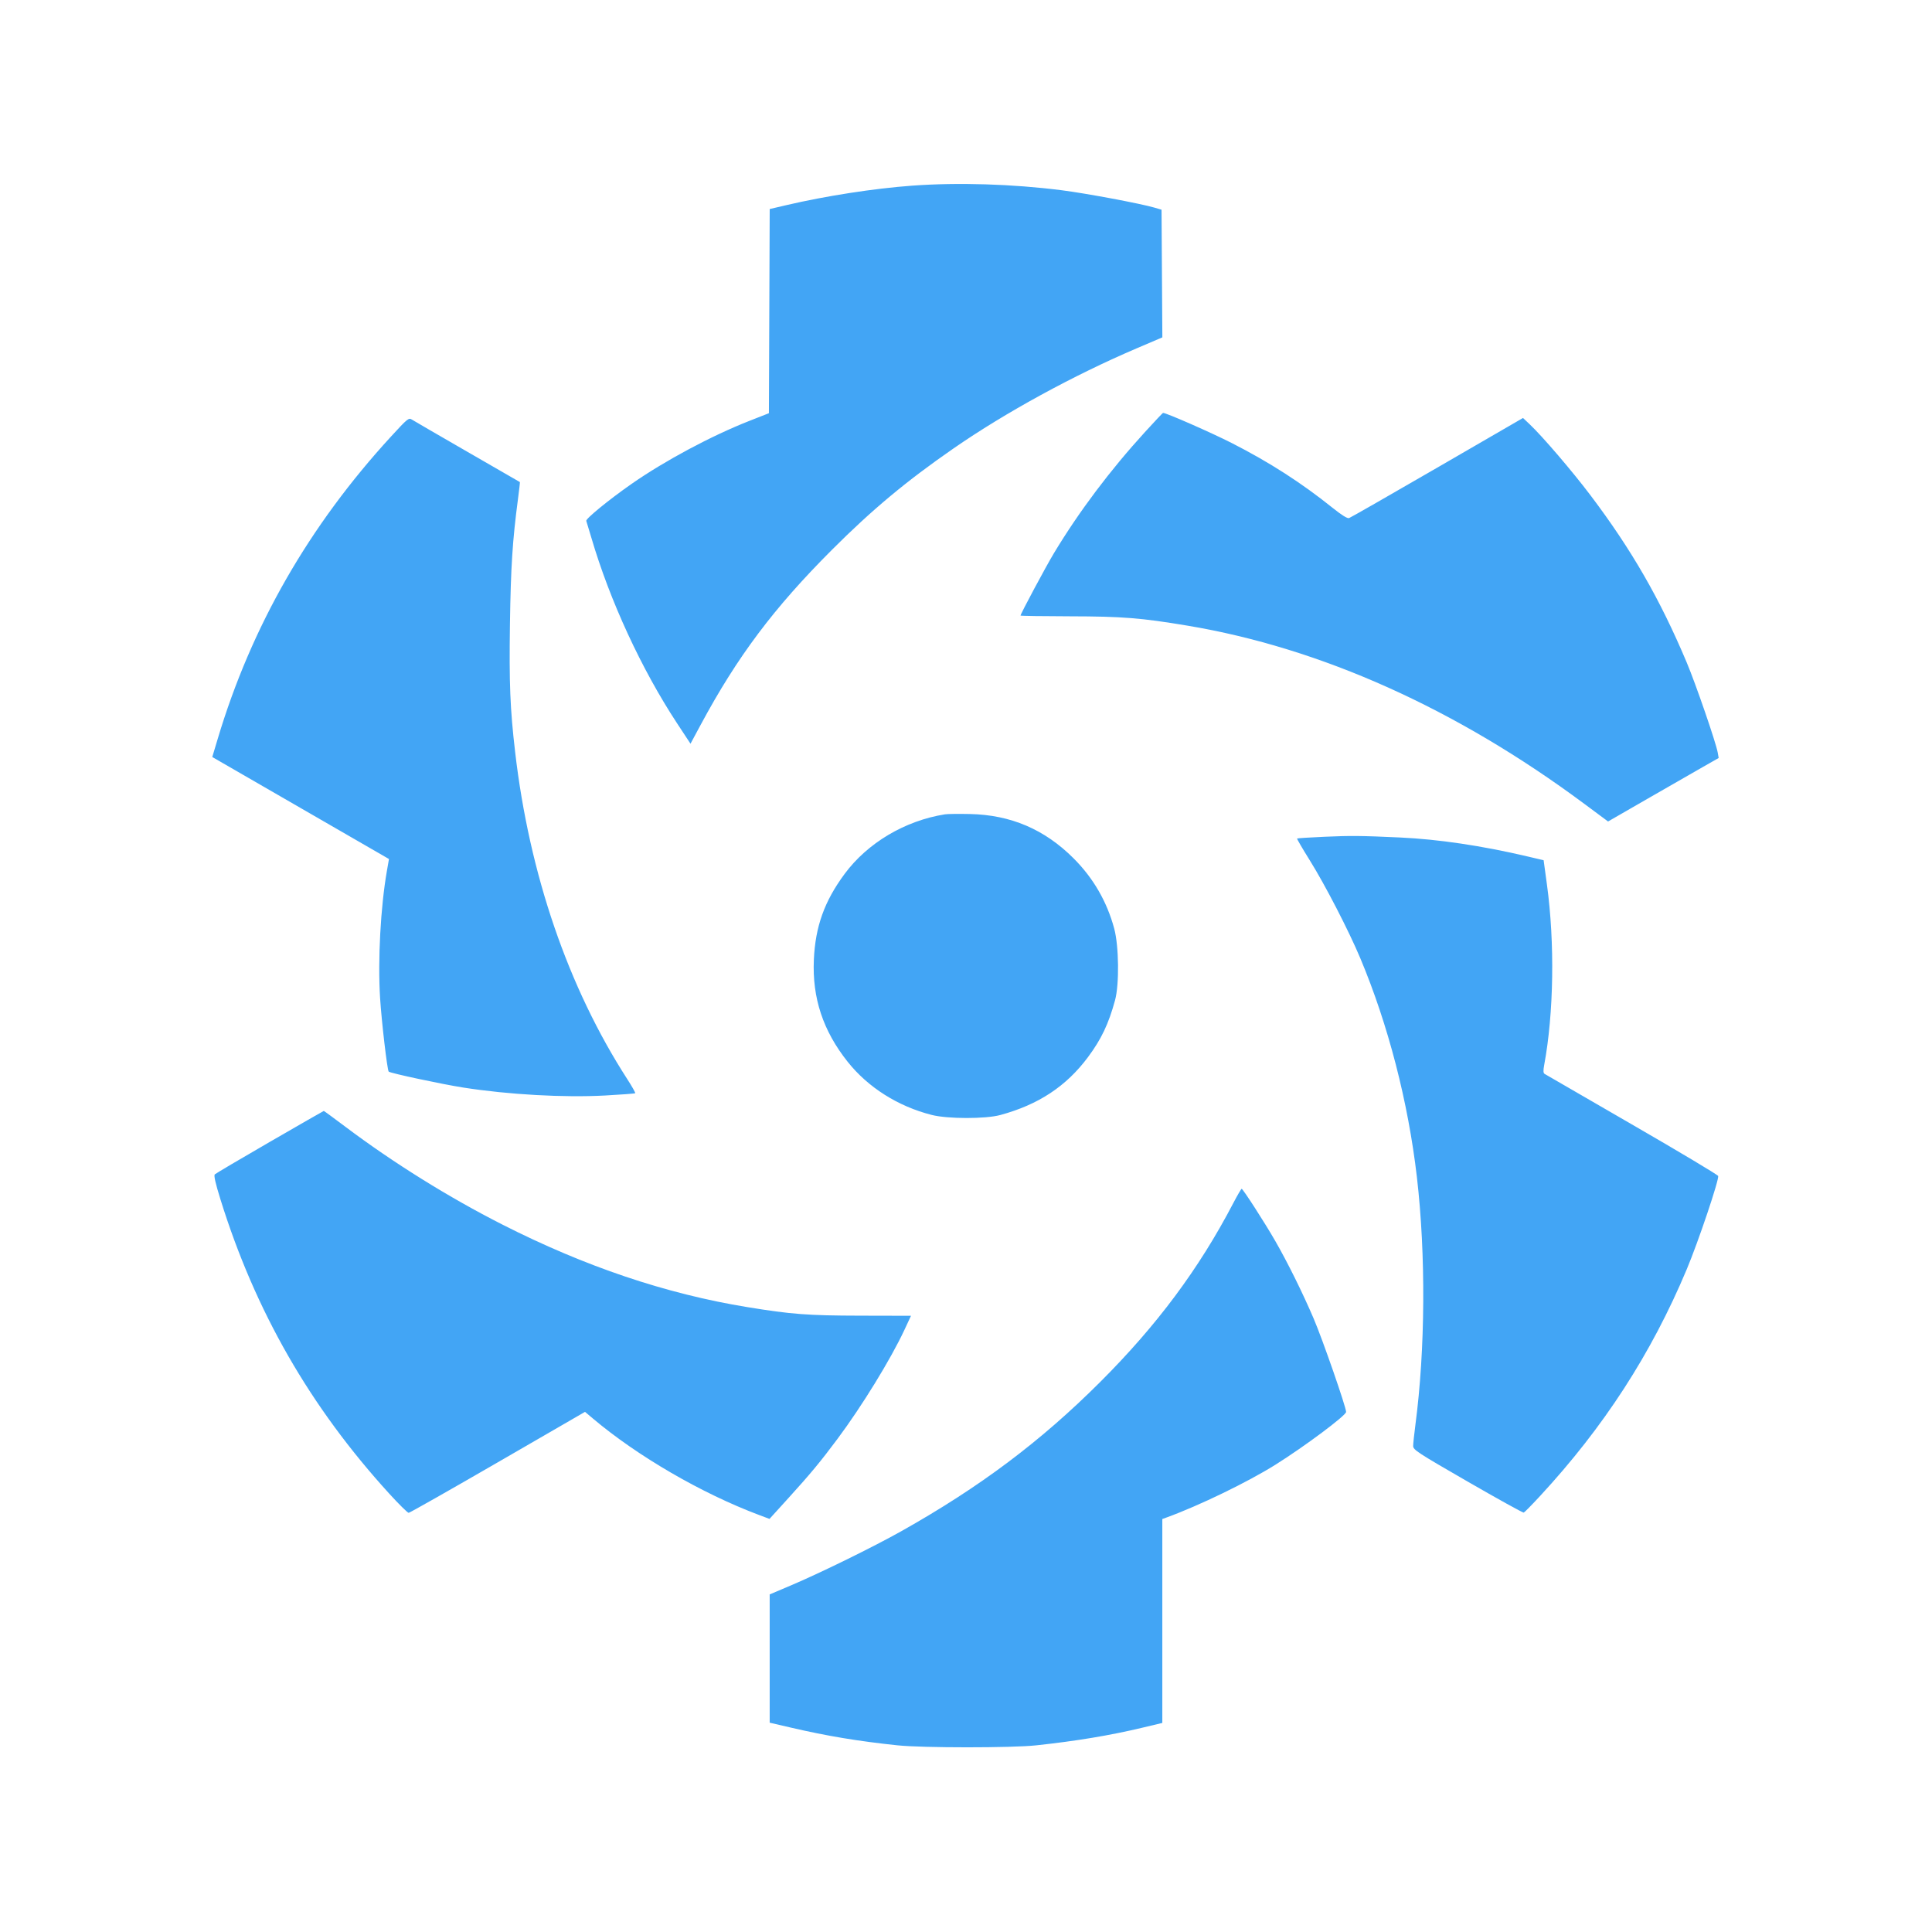
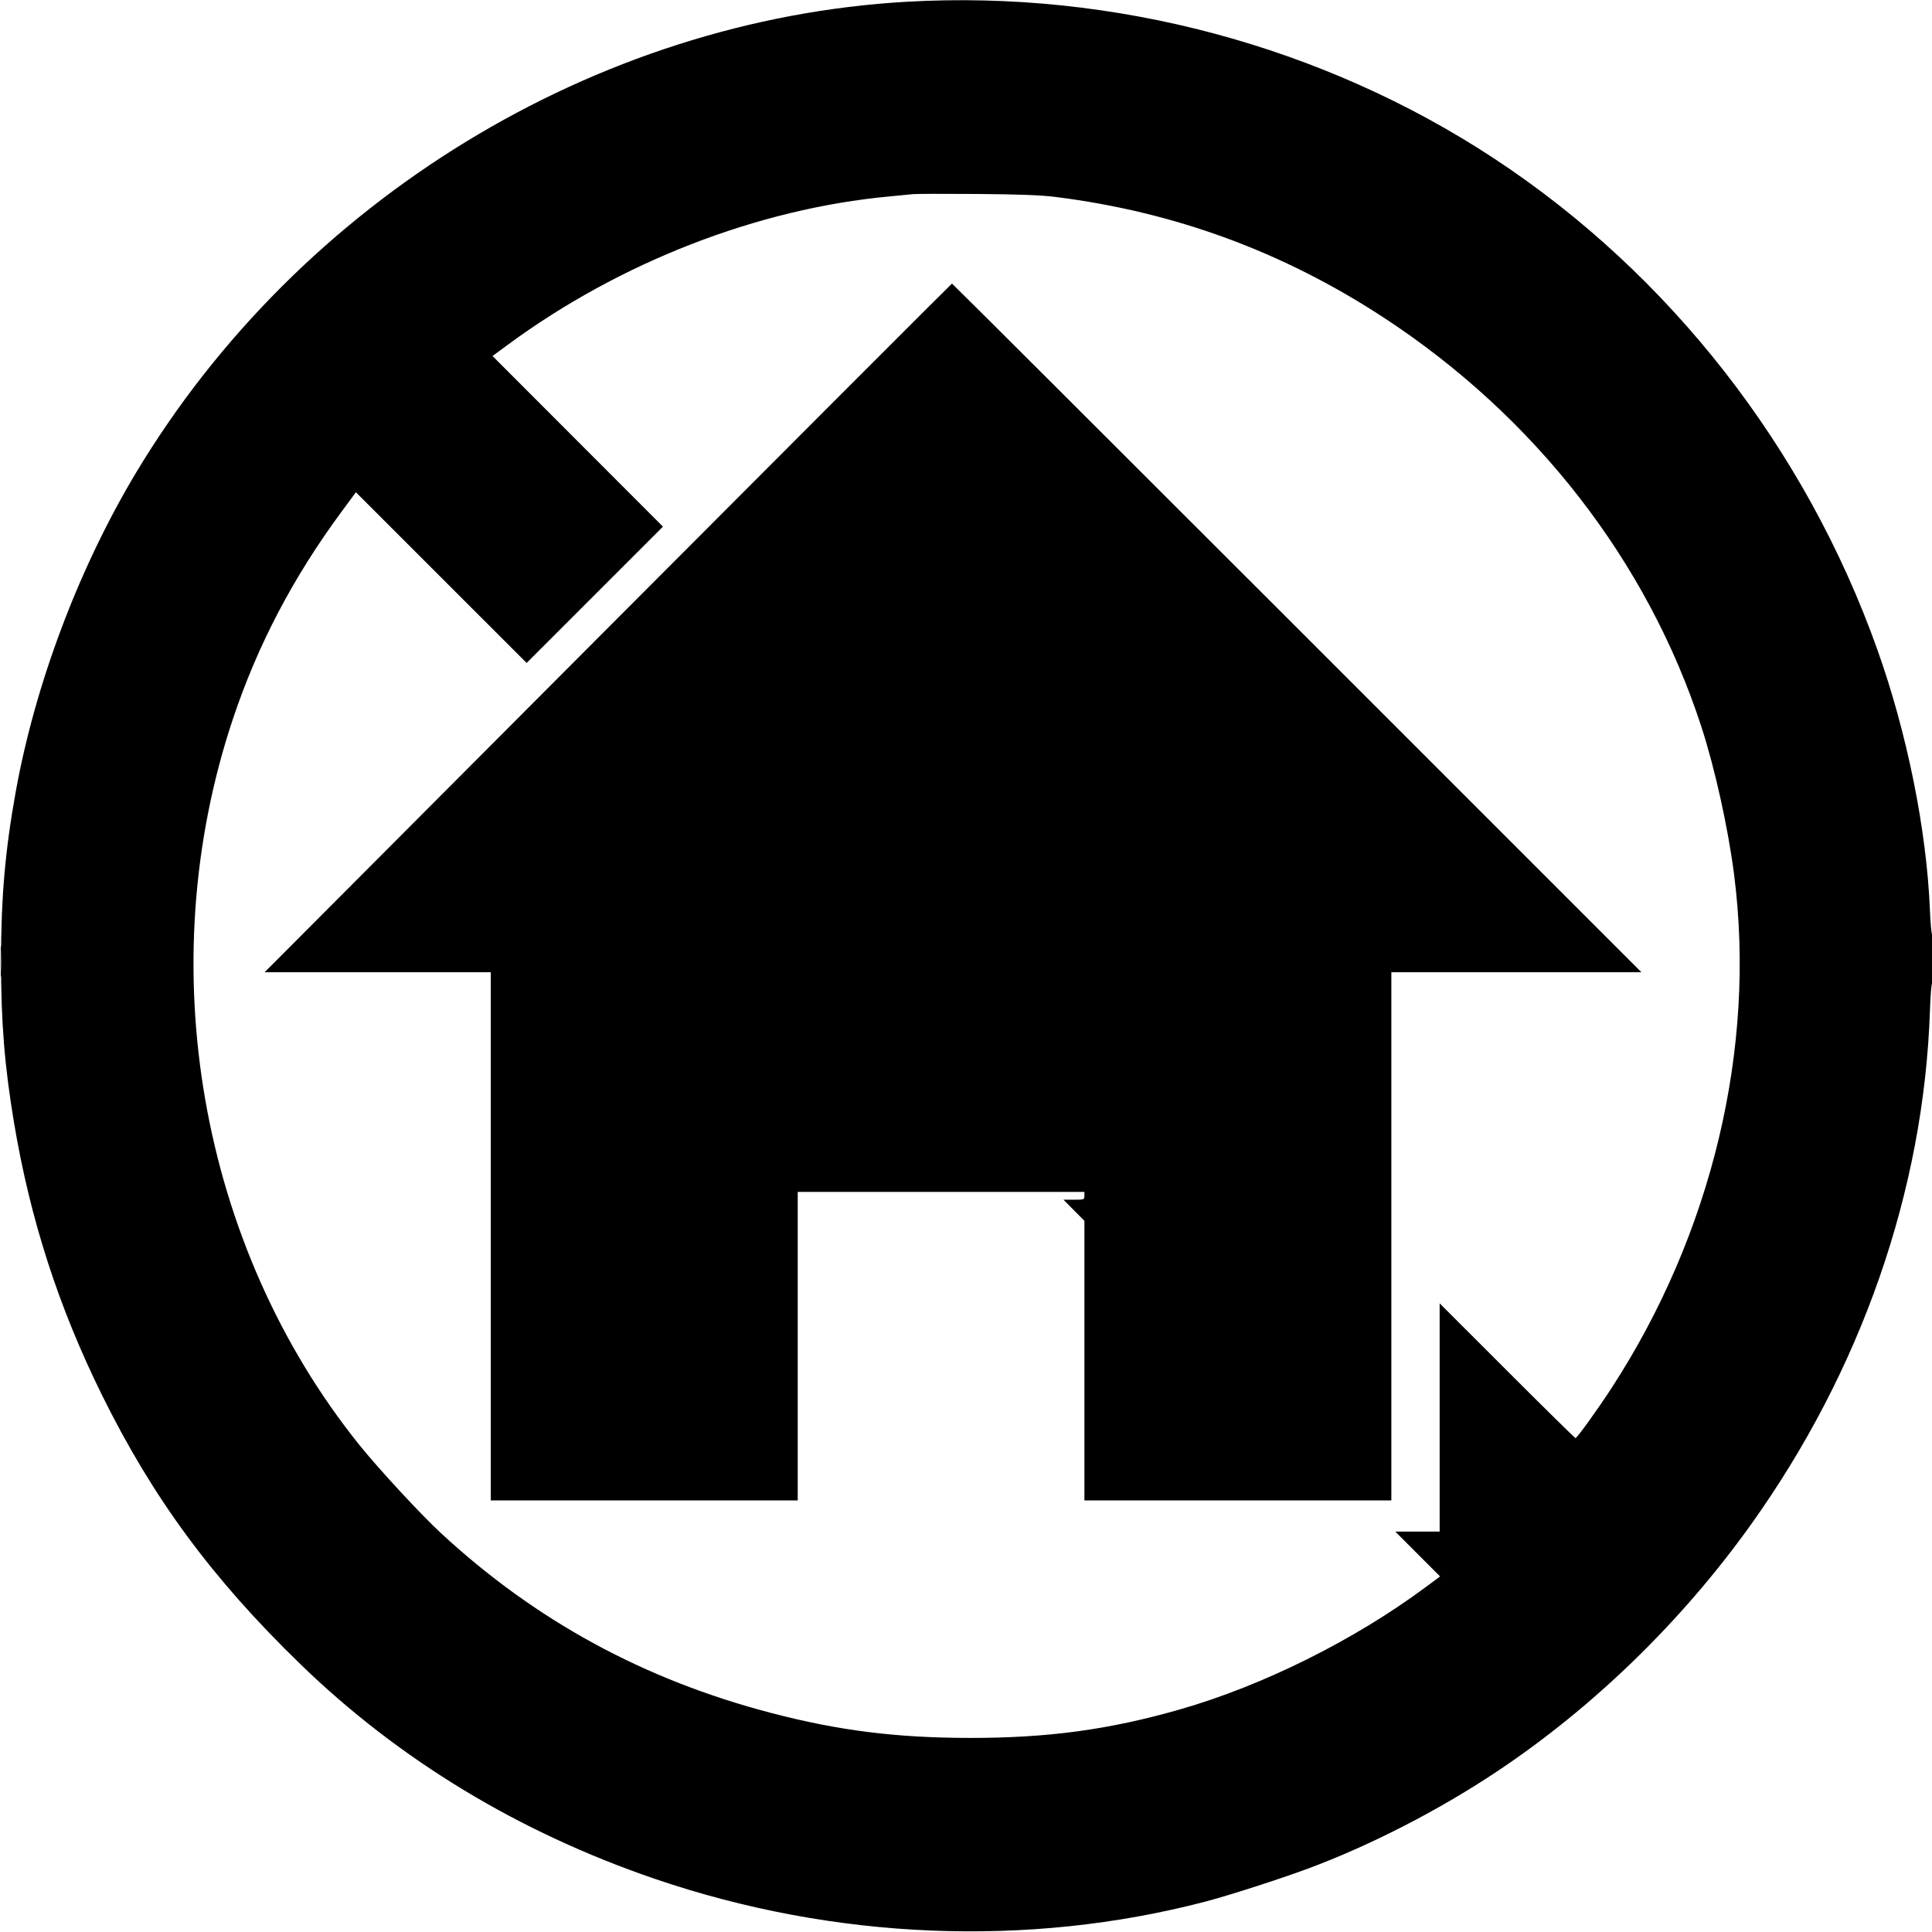
<svg xmlns="http://www.w3.org/2000/svg" width="1240" height="1240">
-   <path d="M585.5 119.157c-24.392 1.775-55.454 6.582-80.743 12.495l-10.743 2.512-.257 65.522-.257 65.523-12.5 4.911c-24.453 9.608-54.301 25.574-75.692 40.488-14.402 10.041-29.52 22.393-29.025 23.713.243.648 1.692 5.443 3.22 10.655 11.868 40.48 32.267 84.639 55.173 119.442l8.503 12.917 6.683-12.417c23.502-43.672 46.807-74.722 84.066-112.002 25.738-25.754 47.825-44.173 78.072-65.109 33.386-23.108 77-46.934 117.761-64.332l16.261-6.94-.261-40.974-.261-40.973-4.5-1.319c-8.958-2.625-43.862-9.169-59.5-11.155-31.749-4.032-66.513-5.102-96-2.957M734.906 277.25c-22.472 24.627-42.334 51.05-58.443 77.75-5.099 8.45-21.464 39.014-21.462 40.083 0 .229 14.287.445 31.75.479 33.627.065 45.612 1.017 75.303 5.978 85.759 14.331 172.63 53.33 254.813 114.394l15.221 11.31 25.706-14.808c14.138-8.144 30.112-17.312 35.497-20.372l9.79-5.564-.61-3.5c-1.096-6.29-14.149-44.185-19.977-58-17.139-40.622-35.248-72.077-61.599-107-11.686-15.488-30.818-37.844-39.039-45.62l-4.356-4.119-55 31.858c-30.25 17.522-55.747 32.106-56.66 32.408-1.079.358-4.75-1.93-10.5-6.543-20.084-16.116-40.545-29.274-64.607-41.547C777.601 277.739 748.585 265 746.461 265c-.207 0-5.407 5.512-11.555 12.25m-483.911 2.889c-52.729 57.452-89.592 121.745-111.254 194.044l-3.501 11.683 56.707 32.735 56.706 32.734-1.326 7.583c-4.069 23.272-5.894 57.248-4.381 81.582.926 14.898 4.591 46.254 5.526 47.28.898.986 34.289 8.122 48.028 10.264 28.958 4.515 64.488 6.499 90.867 5.074 10.377-.56 19.07-1.222 19.319-1.471.248-.248-2.035-4.306-5.074-9.017-37.96-58.843-62.879-131.564-72.005-210.13-3.219-27.711-3.869-43.866-3.307-82.149.534-36.338 1.631-53.441 5.12-79.832.798-6.039 1.368-11.04 1.266-11.112-.102-.073-15.261-8.815-33.686-19.427-18.425-10.613-34.464-19.919-35.642-20.682-2.027-1.312-2.739-.735-13.363 10.841M606.5 522.653c-25.669 4.073-49.712 18.357-64.437 38.283-12.956 17.531-18.769 33.768-19.713 55.064-1.087 24.502 5.901 45.6 21.676 65.452 13.091 16.473 32.315 28.634 53.974 34.141 10.222 2.599 34.507 2.629 44 .054 24.469-6.637 42.328-18.418 56.253-37.107 8.576-11.511 13.261-21.347 17.403-36.54 2.782-10.202 2.502-34.762-.523-46-4.654-17.286-13.403-32.422-26.057-45.076-18.639-18.639-40.322-27.911-66.576-28.47-7.15-.152-14.35-.062-16 .199m243.676 14.396c-9.529.421-17.487.928-17.685 1.126-.198.198 3.43 6.427 8.061 13.843 9.872 15.805 25.076 45.255 32.515 62.982 17.89 42.628 30.726 92.267 36.33 140.5 5.776 49.707 5.41 110.661-.955 158.936-.793 6.015-1.442 12.144-1.442 13.62 0 2.476 2.712 4.248 35.027 22.888 19.264 11.113 35.44 20.059 35.946 19.88.506-.178 5.205-4.957 10.444-10.619 40.968-44.285 71.417-91.321 94.113-145.385 7.518-17.906 21.003-57.989 20.208-60.062-.302-.785-25.229-15.681-55.393-33.103-30.165-17.421-55.37-32.011-56.011-32.422-.843-.54-.908-2.132-.233-5.74 6.158-32.924 6.854-78.418 1.771-115.688l-2.141-15.695-10.616-2.49c-29.261-6.862-56.983-10.974-81.615-12.105-25.026-1.149-31.483-1.212-48.324-.466M173.193 732.877c-18.869 10.91-34.771 20.301-35.338 20.868-.708.708.416 5.685 3.59 15.893 22.372 71.955 57.534 133.26 108.468 189.112 6.144 6.737 11.715 12.235 12.379 12.217.665-.019 26.402-14.607 57.195-32.419l55.987-32.386 5.013 4.231c28.719 24.239 69.849 48.122 106.705 61.961l6.691 2.512 11.972-13.183c14.282-15.727 20.74-23.512 31.675-38.183 15.78-21.171 34.174-51.134 42.972-70l4.197-9-32.6-.072c-33.662-.073-44.236-.877-72.599-5.517-52.086-8.52-104.017-26.026-157-52.926-34.47-17.5-69.941-39.589-100.682-62.699-7.525-5.657-13.825-10.277-14-10.266-.175.011-15.756 8.946-34.625 19.857M791.52 772.25c-22.058 42.207-48.977 78.371-85.449 114.795-38.124 38.072-77.236 67.416-127.546 95.69-17.969 10.099-51.743 26.686-70.775 34.76l-13.75 5.834v82.327l13.75 3.194c23.233 5.395 43.059 8.689 68.25 11.336 16.09 1.691 73.361 1.705 89 .021 25.772-2.774 47.439-6.375 68.25-11.344l12.75-3.045V974.95l2.75-1.001c20.982-7.643 52.157-22.755 69.847-33.859 18.882-11.852 45.274-31.559 45.357-33.868.102-2.831-15.119-46.644-20.841-59.99-7.171-16.726-16.651-35.878-24.655-49.808-6.712-11.68-20.708-33.401-21.531-33.415-.315-.005-2.748 4.154-5.407 9.241" fill="#42a5f5" fill-rule="evenodd" />
+   <path d="M582 1.122C382.107 12.538 192.143 128.64 87.252 303.5c-36.663 61.12-64.685 135.476-77.178 204.787C3.274 546.017.667 576.131.664 617c-.003 39.194 2.269 67.38 8.359 103.707 10.401 62.04 28.577 118.28 56.49 174.793 32.706 66.217 70.767 117.812 127.421 172.729 63.26 61.32 140.234 107.916 227.456 137.69 114.862 39.208 239.366 44.34 353.3 14.562 14.804-3.869 47.701-14.452 65.708-21.138 39.928-14.826 83.886-37.394 121.102-62.173 61.945-41.244 118.557-96.195 162.95-158.17 70.985-99.1 111.302-214.663 115.231-330.3.357-10.519 1.002-18.228 1.464-17.5.453.715.831-6.012.84-14.95.008-8.937-.365-16.25-.828-16.25-.464 0-1.131-7.087-1.482-15.75-2.086-51.494-14.625-113.648-33.763-167.371-46.045-129.249-133.296-241.045-245.972-315.165C848.986 29.383 714.689-6.456 582 1.122m4 123.479c-1.925.216-8.675.873-15 1.459-84.71 7.853-173.169 42.234-245.192 95.299l-9.693 7.141 54.69 54.751 54.69 54.751-43.746 43.747-43.747 43.746-54.783-54.776-54.782-54.776-9.181 12.424c-31.067 42.043-53.933 85.663-69.787 133.133-52.811 158.119-21.501 337.997 81.072 465.771 12.291 15.311 39.602 44.834 52.535 56.79 60.819 56.227 130.238 94.018 211.924 115.369 43.356 11.332 80.243 15.962 127.5 16.006 50.178.046 89.285-5.267 134.912-18.327 52.928-15.15 111.679-44.373 157.407-78.295l9.456-7.014-14.375-14.4-14.374-14.4H924V836.509l43.254 43.245c23.79 23.785 43.561 43.246 43.936 43.246.961 0 14.179-18.34 23.095-32.046 64.481-99.122 92.972-218.419 78.703-329.55-3.878-30.197-12.334-68.356-21.12-95.297C1057.292 360.081 985.258 267.39 888 203.774c-64.538-42.213-134.099-67.779-210.5-77.364-9.427-1.183-23.306-1.71-50.5-1.917-20.625-.156-39.075-.108-41 .108m-195.834 278.41L169.831 624H315v339h197V765h184v2.5c0 2.419-.218 2.5-6.723 2.5h-6.723l6.723 6.775L696 783.55V963h197V624h160.498L832.5 403C710.951 281.45 611.276 182.005 611.001 182.011c-.276.006-99.651 99.456-220.835 221M.407 617c0 9.075.152 12.788.337 8.25.185-4.538.185-11.962 0-16.5s-.337-.825-.337 8.25" fill="undefined" fill-rule="evenodd" />
</svg>
